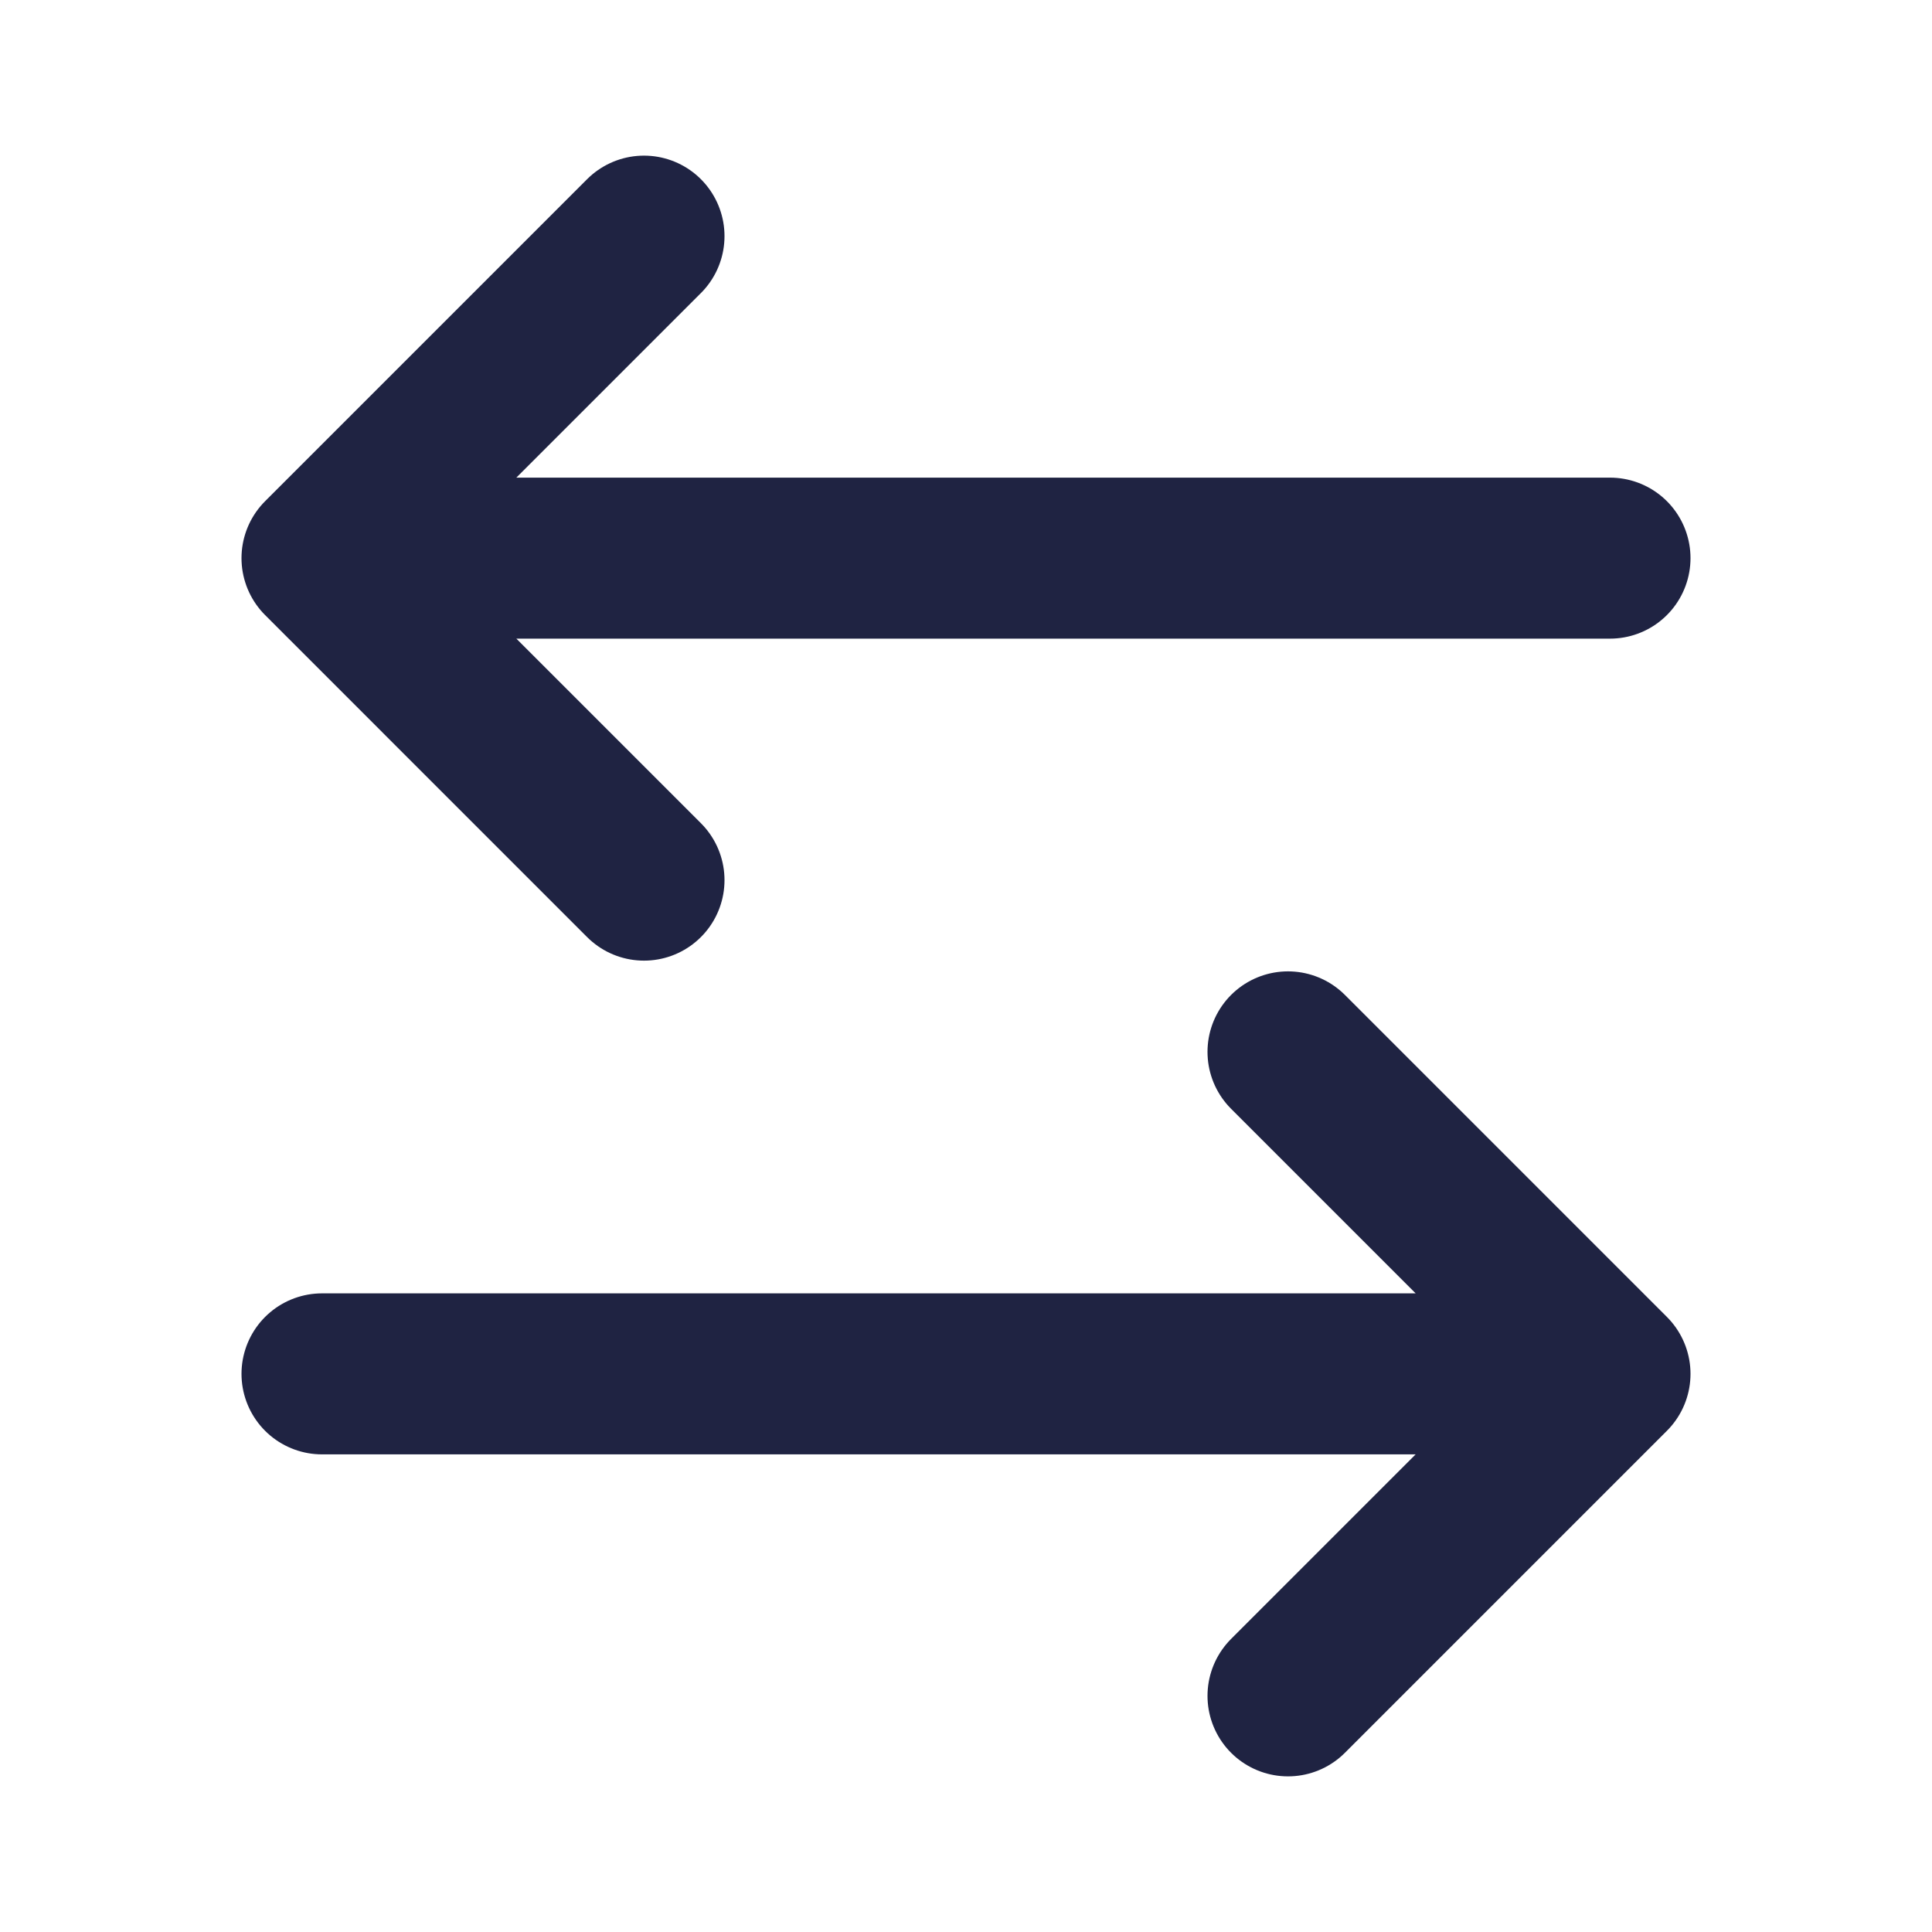
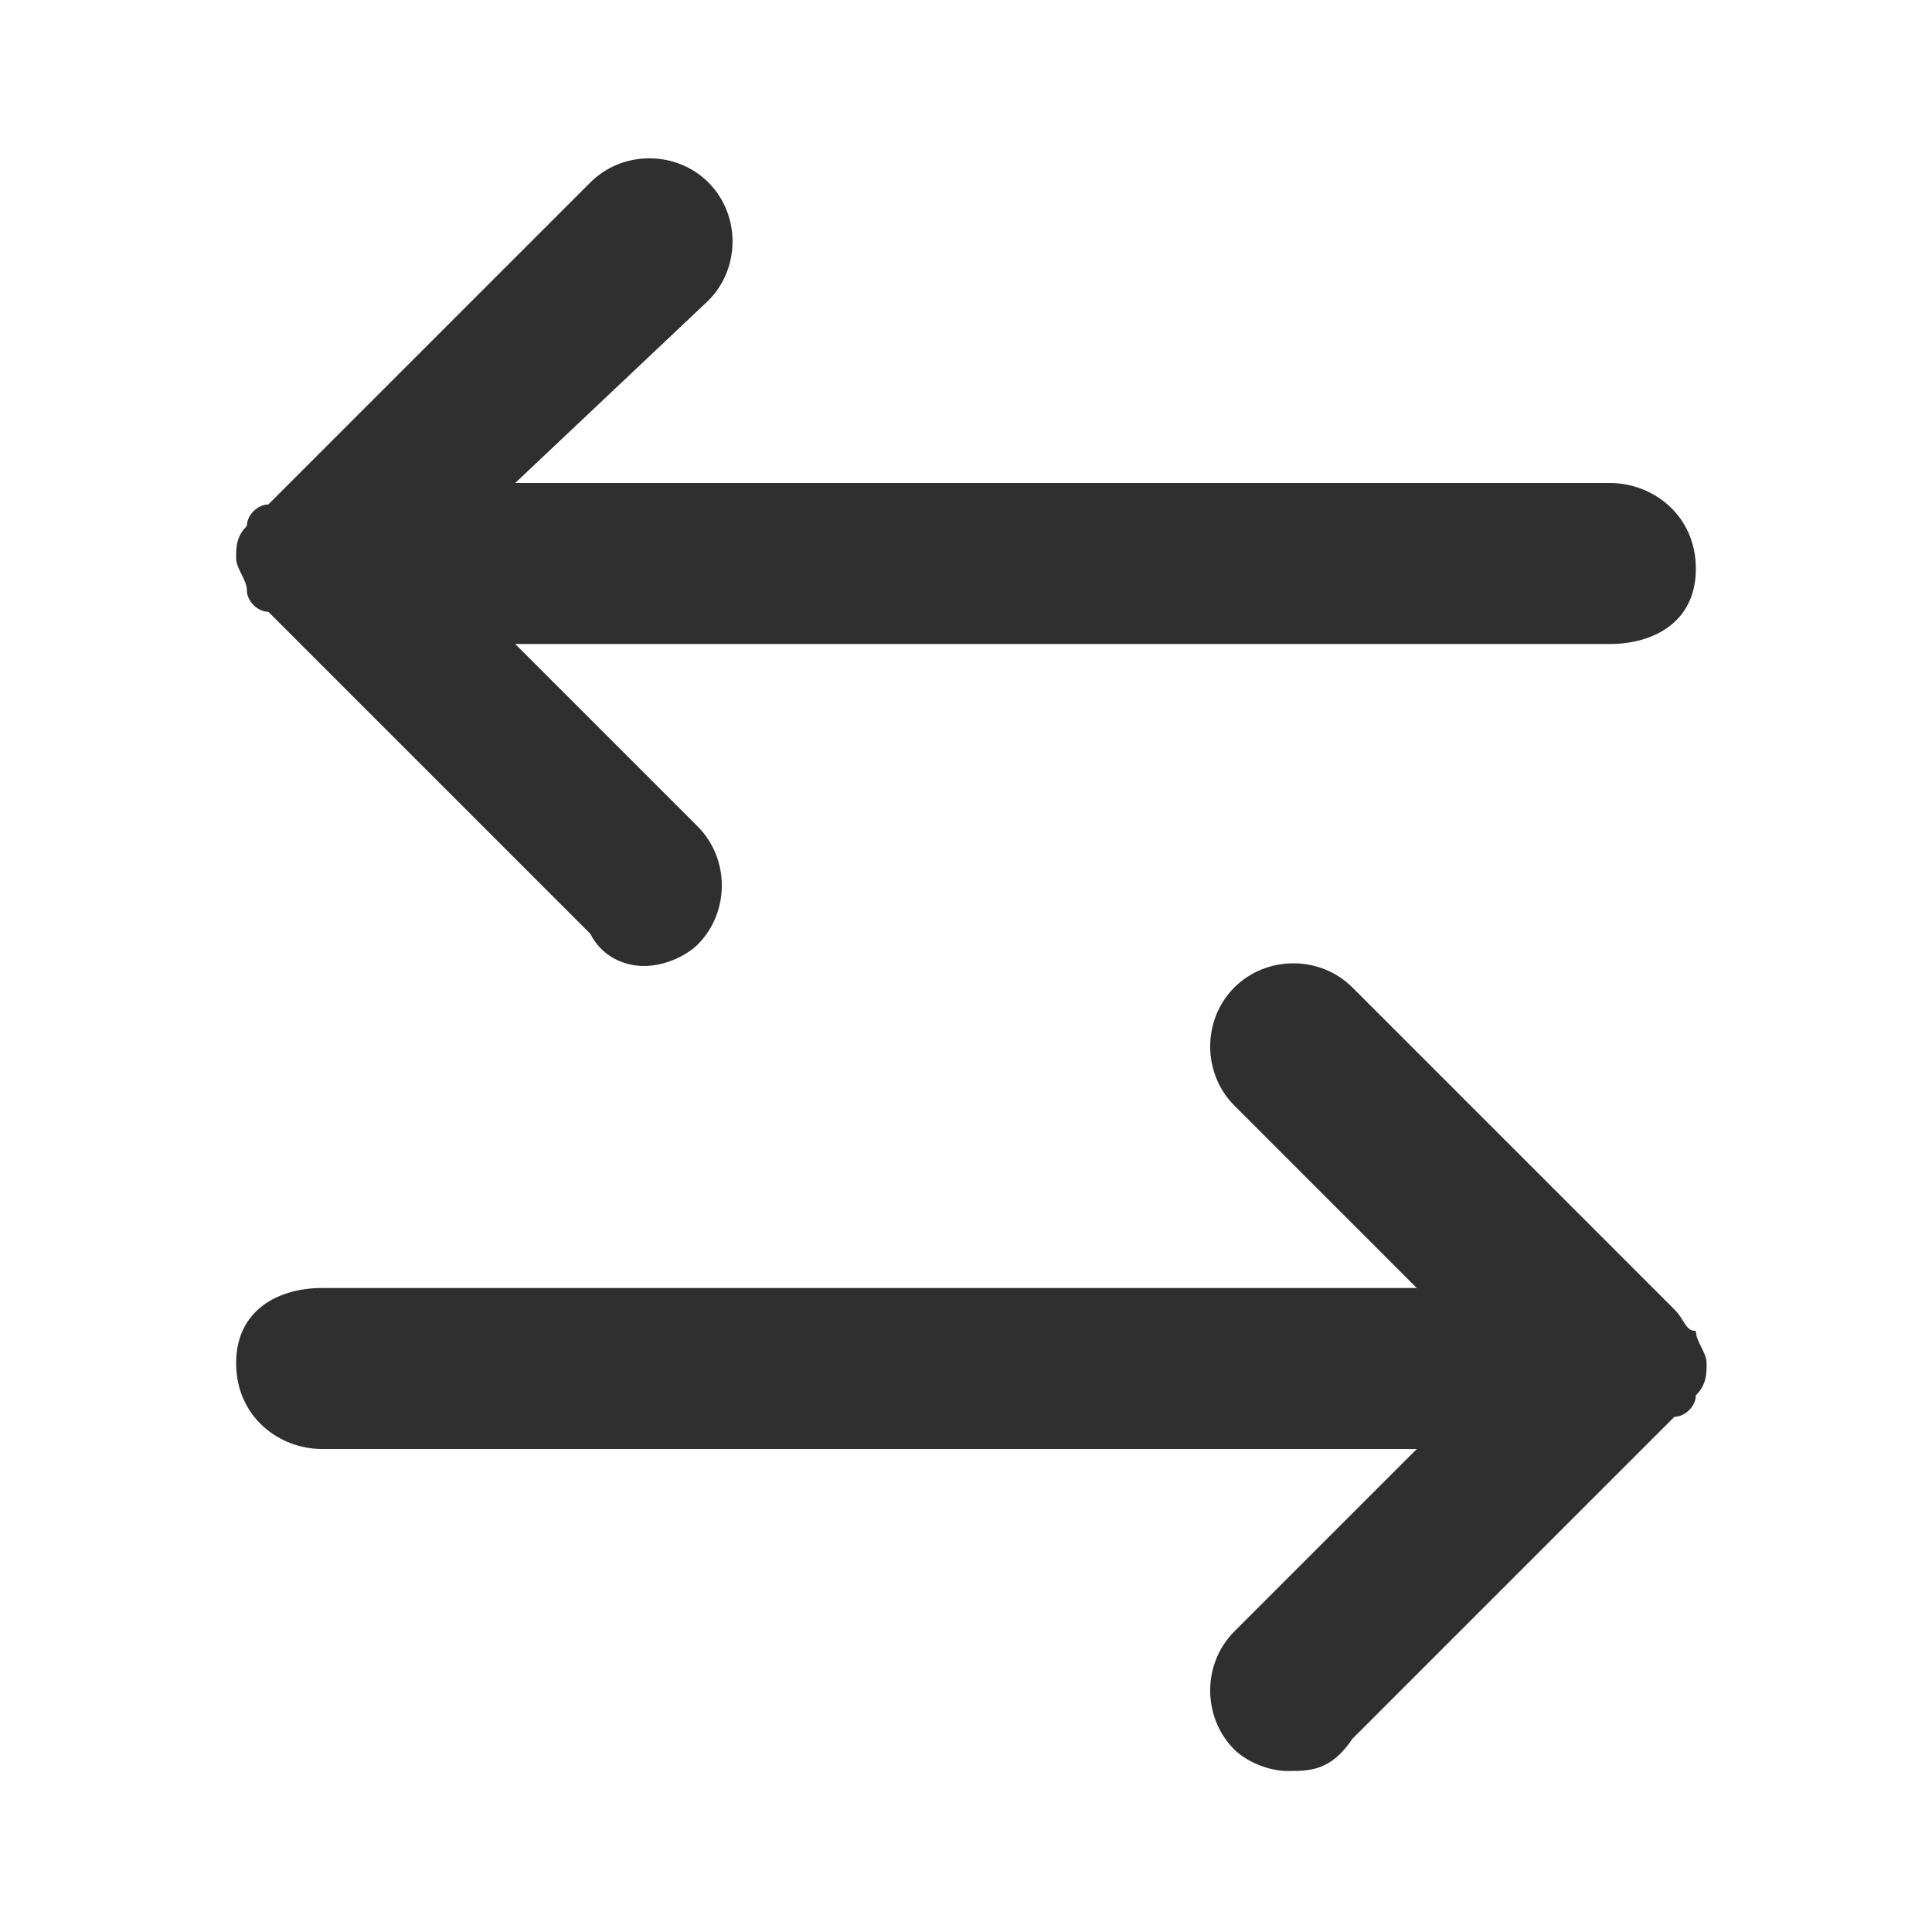
<svg xmlns="http://www.w3.org/2000/svg" version="1.1" id="Layer_1" x="0px" y="0px" viewBox="0 0 18 18" style="enable-background:new 0 0 18 18;" xml:space="preserve">
  <style type="text/css">
- 	.st0{fill:none;stroke:#1F2342;stroke-width:1.5;stroke-linecap:round;stroke-linejoin:round;}
+ 	.st0{fill:#2F2F2F;}
</style>
-   <path class="st0" d="M6,2.2l-3,3 M3,5.2l3,3 M3,5.2h12 M12,15.8l3-3 M15,12.8l-3-3 M15,12.8H3" />
+   <g>
+     <path class="st0" d="M12,16.5c-0.2,0-0.4-0.1-0.5-0.2c-0.3-0.3-0.3-0.8,0-1.1l1.7-1.7H3c-0.4,0-0.8-0.3-0.8-0.8S2.6,12,3,12h10.2   l-1.7-1.7c-0.3-0.3-0.3-0.8,0-1.1s0.8-0.3,1.1,0l3,3c0.1,0.1,0.1,0.2,0.2,0.2c0,0,0,0,0,0s0,0,0,0c0,0.1,0.1,0.2,0.1,0.3   s0,0.2-0.1,0.3c0,0.1-0.1,0.2-0.2,0.2l0,0c0,0,0,0,0,0l0,0c0,0,0,0,0,0c0,0,0,0,0,0c0,0,0,0,0,0l-3,3C12.4,16.5,12.2,16.5,12,16.5z    M6,9C5.8,9,5.6,8.9,5.5,8.7l-3-3C2.4,5.7,2.3,5.6,2.3,5.5c0,0,0,0,0,0c0,0,0,0,0,0c0-0.1-0.1-0.2-0.1-0.3s0-0.2,0.1-0.3   c0-0.1,0.1-0.2,0.2-0.2c0,0,0,0,0,0c0,0,0,0,0,0l0,0c0,0,0,0,0,0c0,0,0,0,0,0c0,0,0,0,0,0l3-3c0.3-0.3,0.8-0.3,1.1,0s0.3,0.8,0,1.1   L4.8,4.5H15c0.4,0,0.8,0.3,0.8,0.8S15.4,6,15,6H4.8l1.7,1.7c0.3,0.3,0.3,0.8,0,1.1C6.4,8.9,6.2,9,6,9z" />
+   </g>
</svg>
